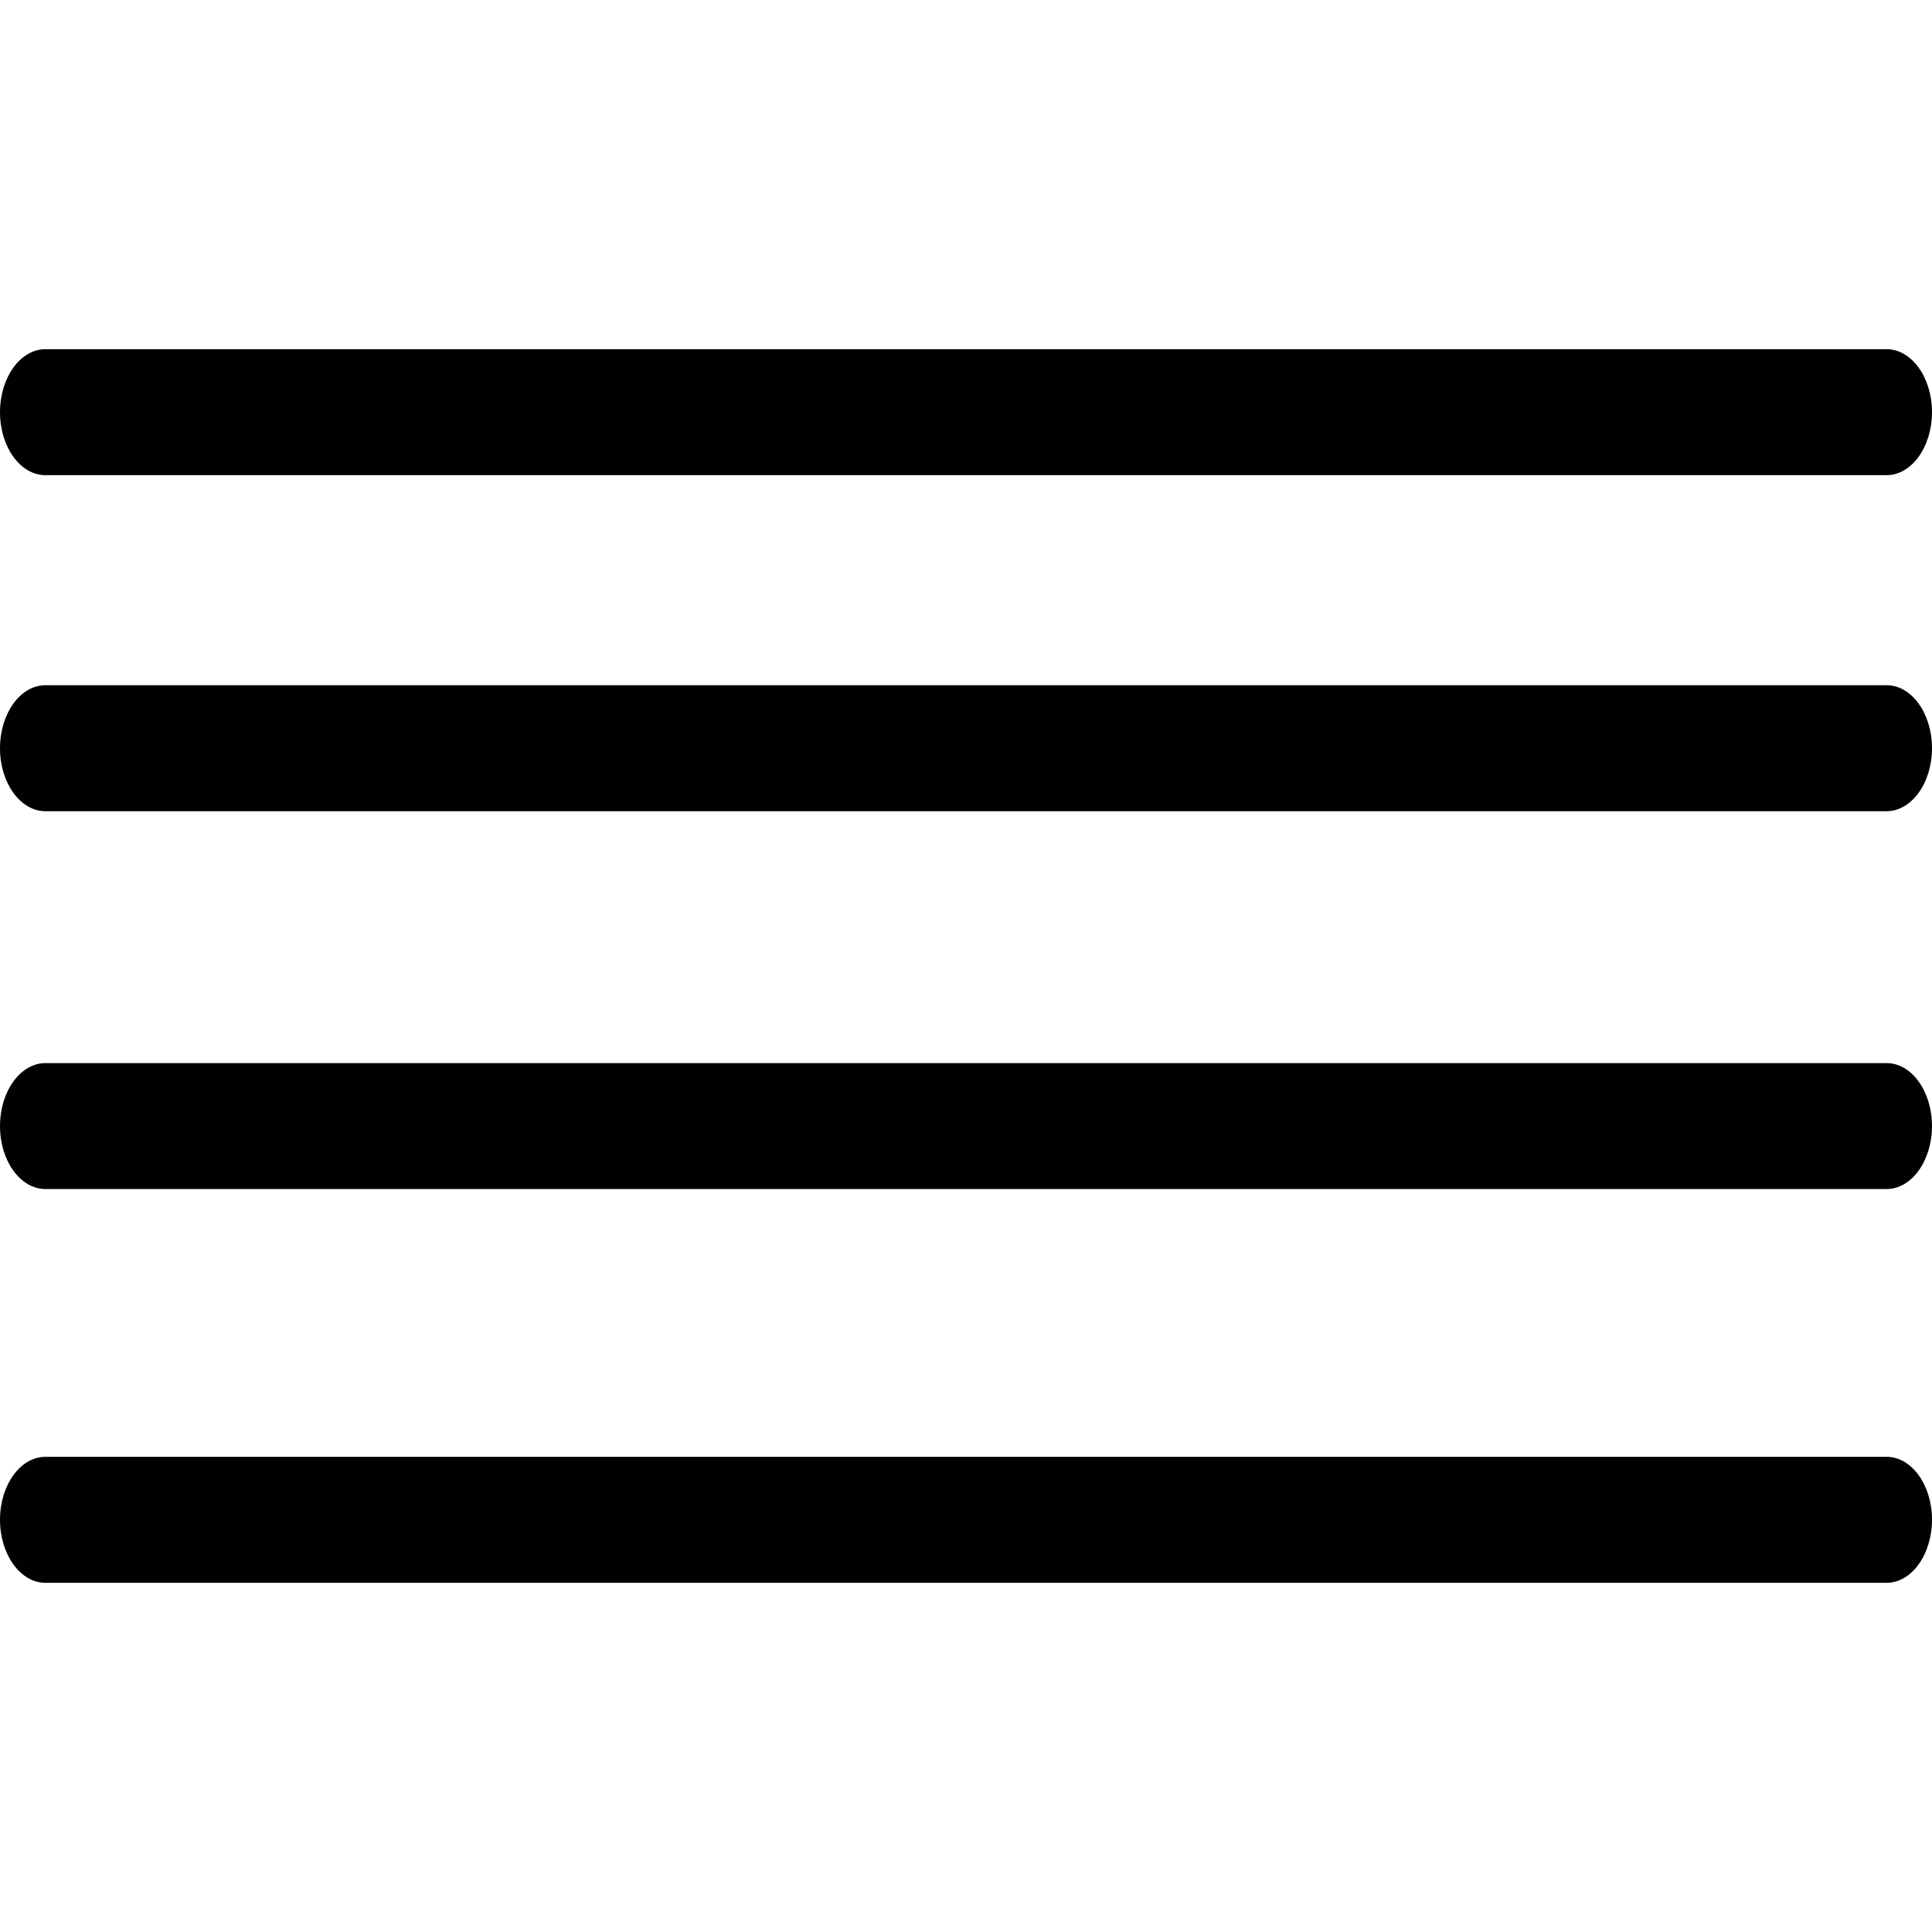
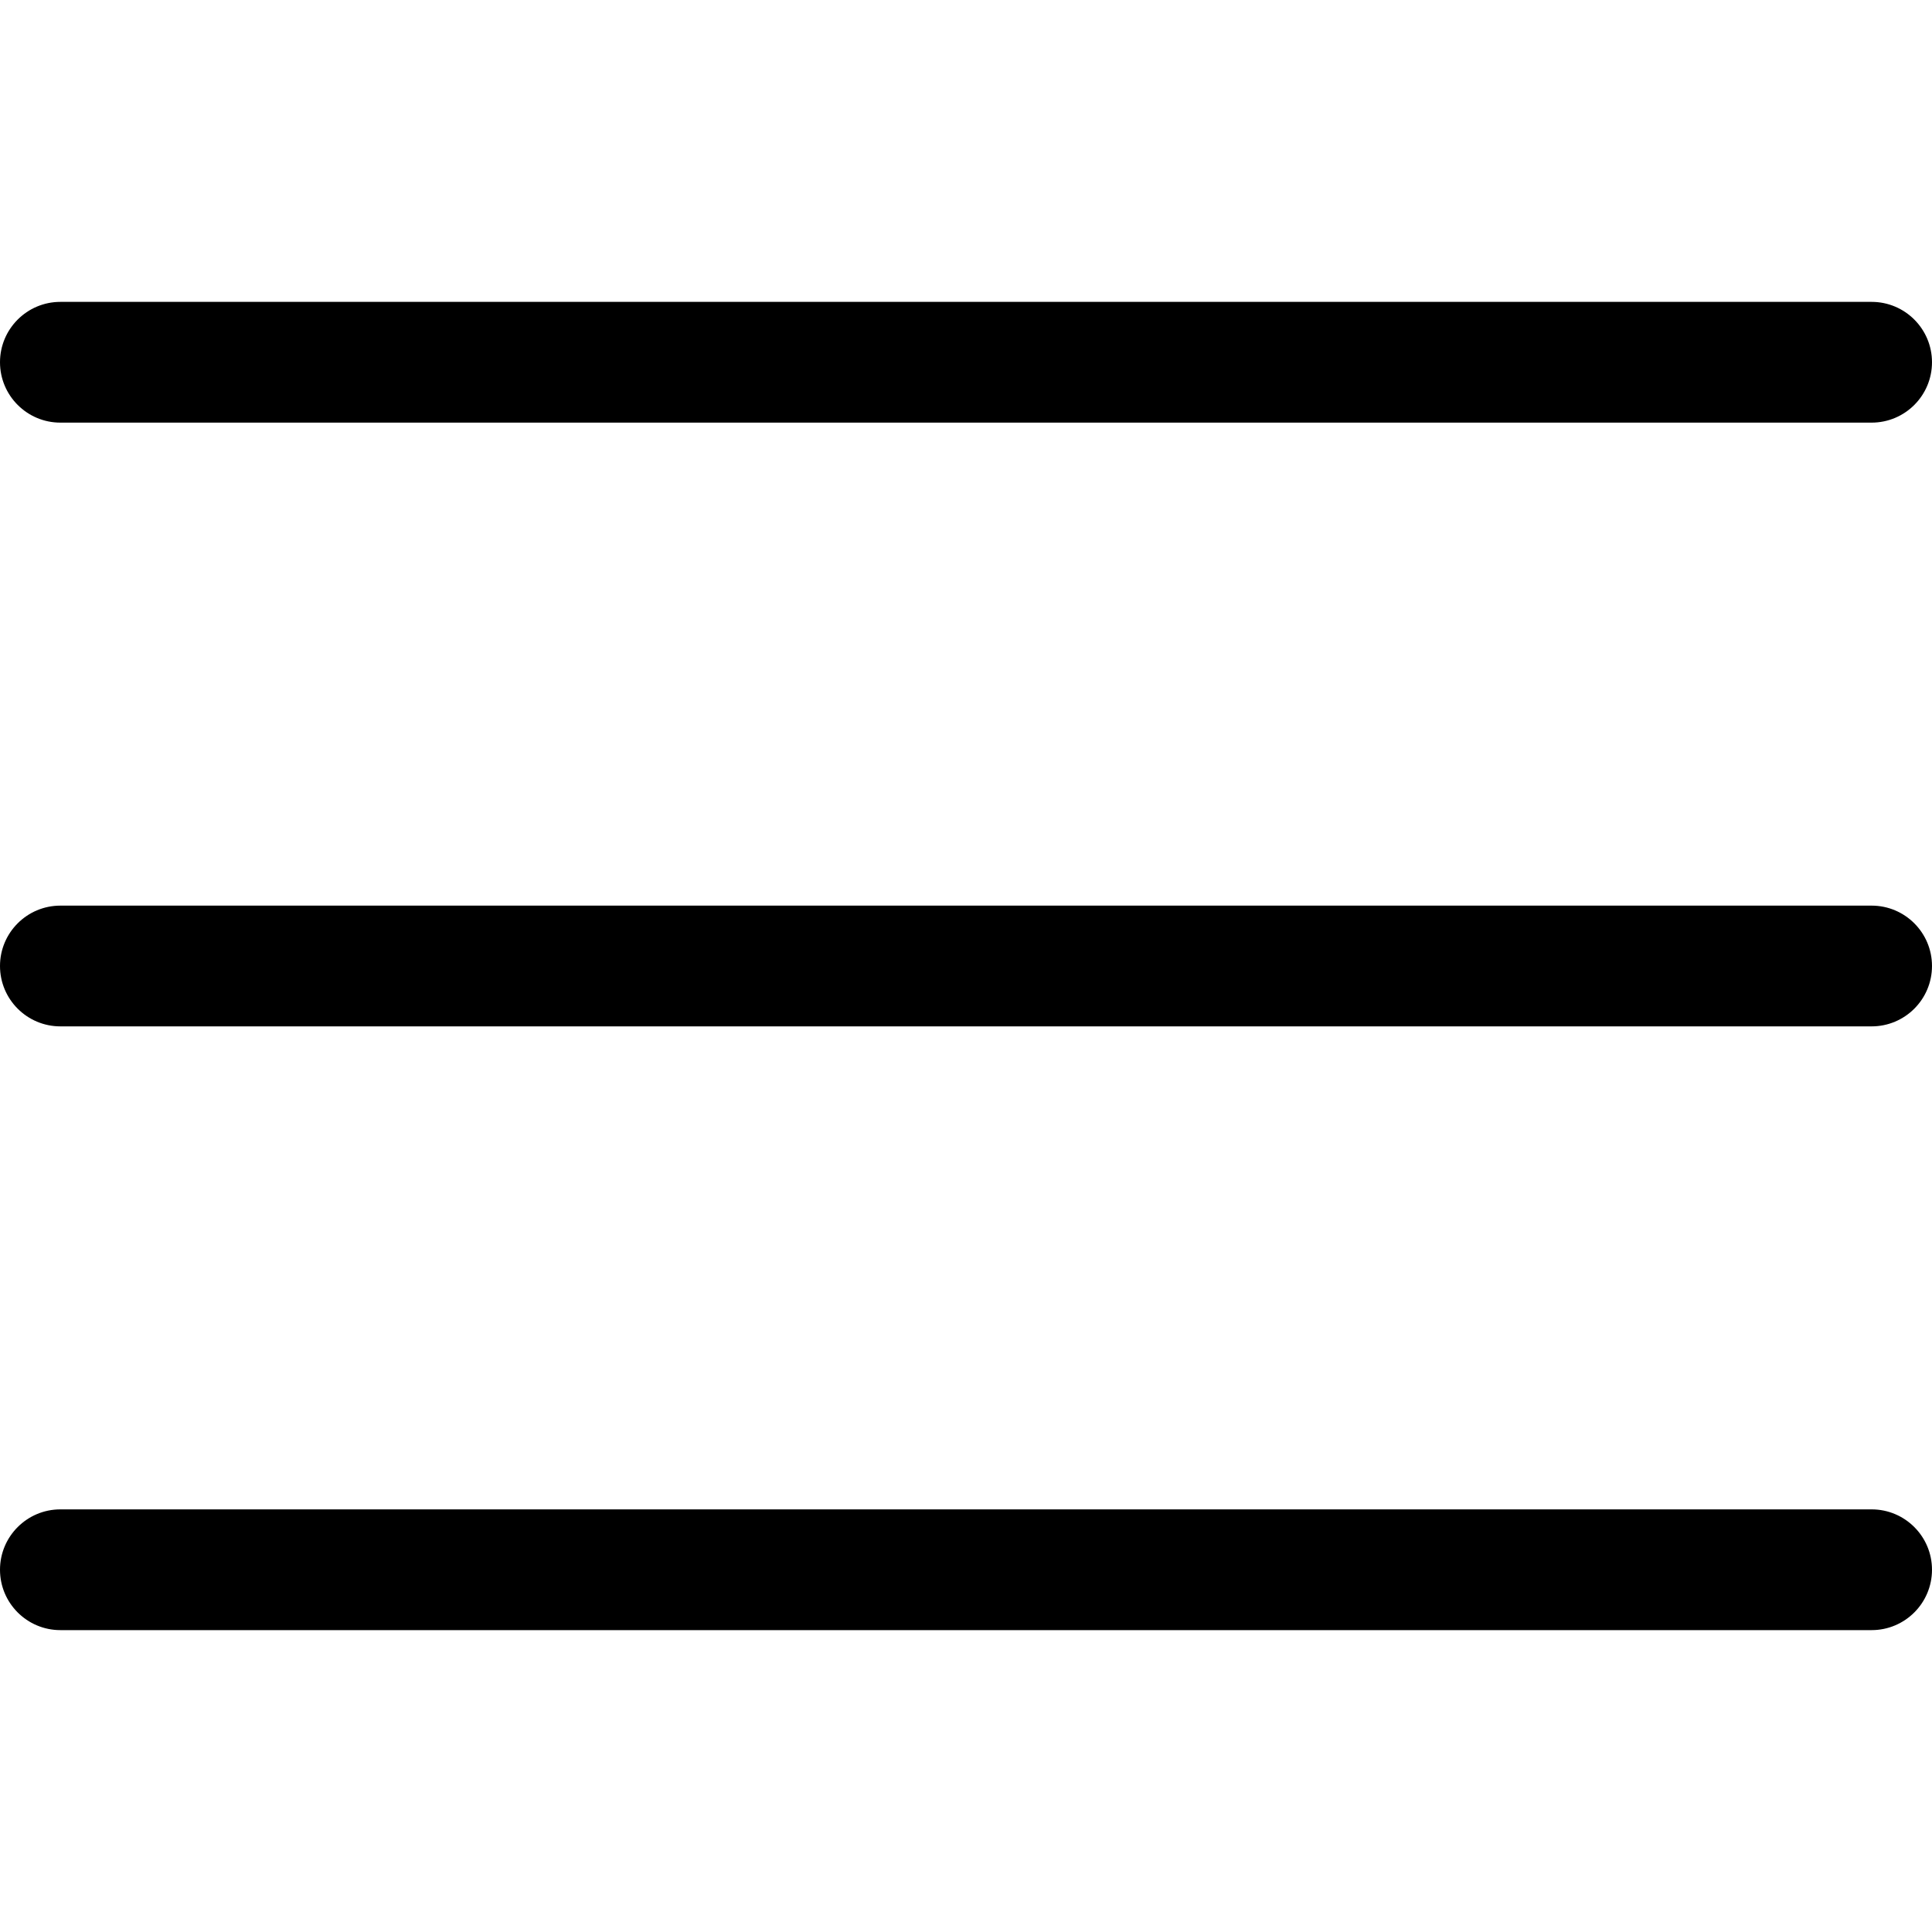
- <svg xmlns="http://www.w3.org/2000/svg" version="1.1" id="Capa_1" x="0px" y="0px" viewBox="0 0 215.004 215.004" style="enable-background:new 0 0 215.004 215.004;" xml:space="preserve">
+ <svg xmlns="http://www.w3.org/2000/svg" version="1.1" id="Capa_1" x="0px" y="0px" viewBox="0 0 384.97 384.97" style="enable-background:new 0 0 384.97 384.97;" xml:space="preserve">
  <g>
-     <path style="fill:#010002;" d="M209.95,76.254H5.06c-2.792,0-5.06,3.139-5.06,7.017c0,3.867,2.267,7.005,5.06,7.005h204.884   c2.787,0,5.06-3.139,5.06-7.005C215.004,79.386,212.731,76.254,209.95,76.254z" />
-     <path style="fill:#010002;" d="M5.06,52.881h204.884c2.787,0,5.054-3.133,5.06-7.011c0-3.872-2.273-7.011-5.06-7.011H5.06   C2.267,38.859,0,42.004,0,45.87C0,49.749,2.267,52.881,5.06,52.881z" />
-     <path style="fill:#010002;" d="M209.95,118.308H5.06c-2.792,0-5.06,3.139-5.06,7.011c0,3.872,2.267,7.005,5.06,7.005h204.884   c2.787,0,5.054-3.133,5.06-7.005C215.004,121.441,212.731,118.308,209.95,118.308z" />
-     <path style="fill:#010002;" d="M209.95,162.123H5.06c-2.792,0-5.06,3.133-5.06,7.005c0,3.872,2.267,7.017,5.06,7.017h204.884   c2.787,0,5.054-3.139,5.06-7.017C215.004,165.249,212.731,162.123,209.95,162.123z" />
+     <g id="Menu">
+       <path d="M12.03,84.212h360.909c6.641,0,12.03-5.39,12.03-12.03c0-6.641-5.39-12.03-12.03-12.03H12.03    C5.39,60.152,0,65.541,0,72.182C0,78.823,5.39,84.212,12.03,84.212z" />
+       <path d="M372.939,180.455H12.03c-6.641,0-12.03,5.39-12.03,12.03s5.39,12.03,12.03,12.03h360.909c6.641,0,12.03-5.39,12.03-12.03    S379.58,180.455,372.939,180.455z" />
+       <path d="M372.939,300.758H12.03c-6.641,0-12.03,5.39-12.03,12.03c0,6.641,5.39,12.03,12.03,12.03h360.909    c6.641,0,12.03-5.39,12.03-12.03C384.97,306.147,379.58,300.758,372.939,300.758z" />
+     </g>
+     <g>
+ 	</g>
+     <g>
+ 	</g>
+     <g>
+ 	</g>
+     <g>
+ 	</g>
+     <g>
+ 	</g>
+     <g>
+ 	</g>
  </g>
  <g>
</g>
  <g>
</g>
  <g>
</g>
  <g>
</g>
  <g>
</g>
  <g>
</g>
  <g>
</g>
  <g>
</g>
  <g>
</g>
  <g>
</g>
  <g>
</g>
  <g>
</g>
  <g>
</g>
  <g>
</g>
  <g>
</g>
</svg>
